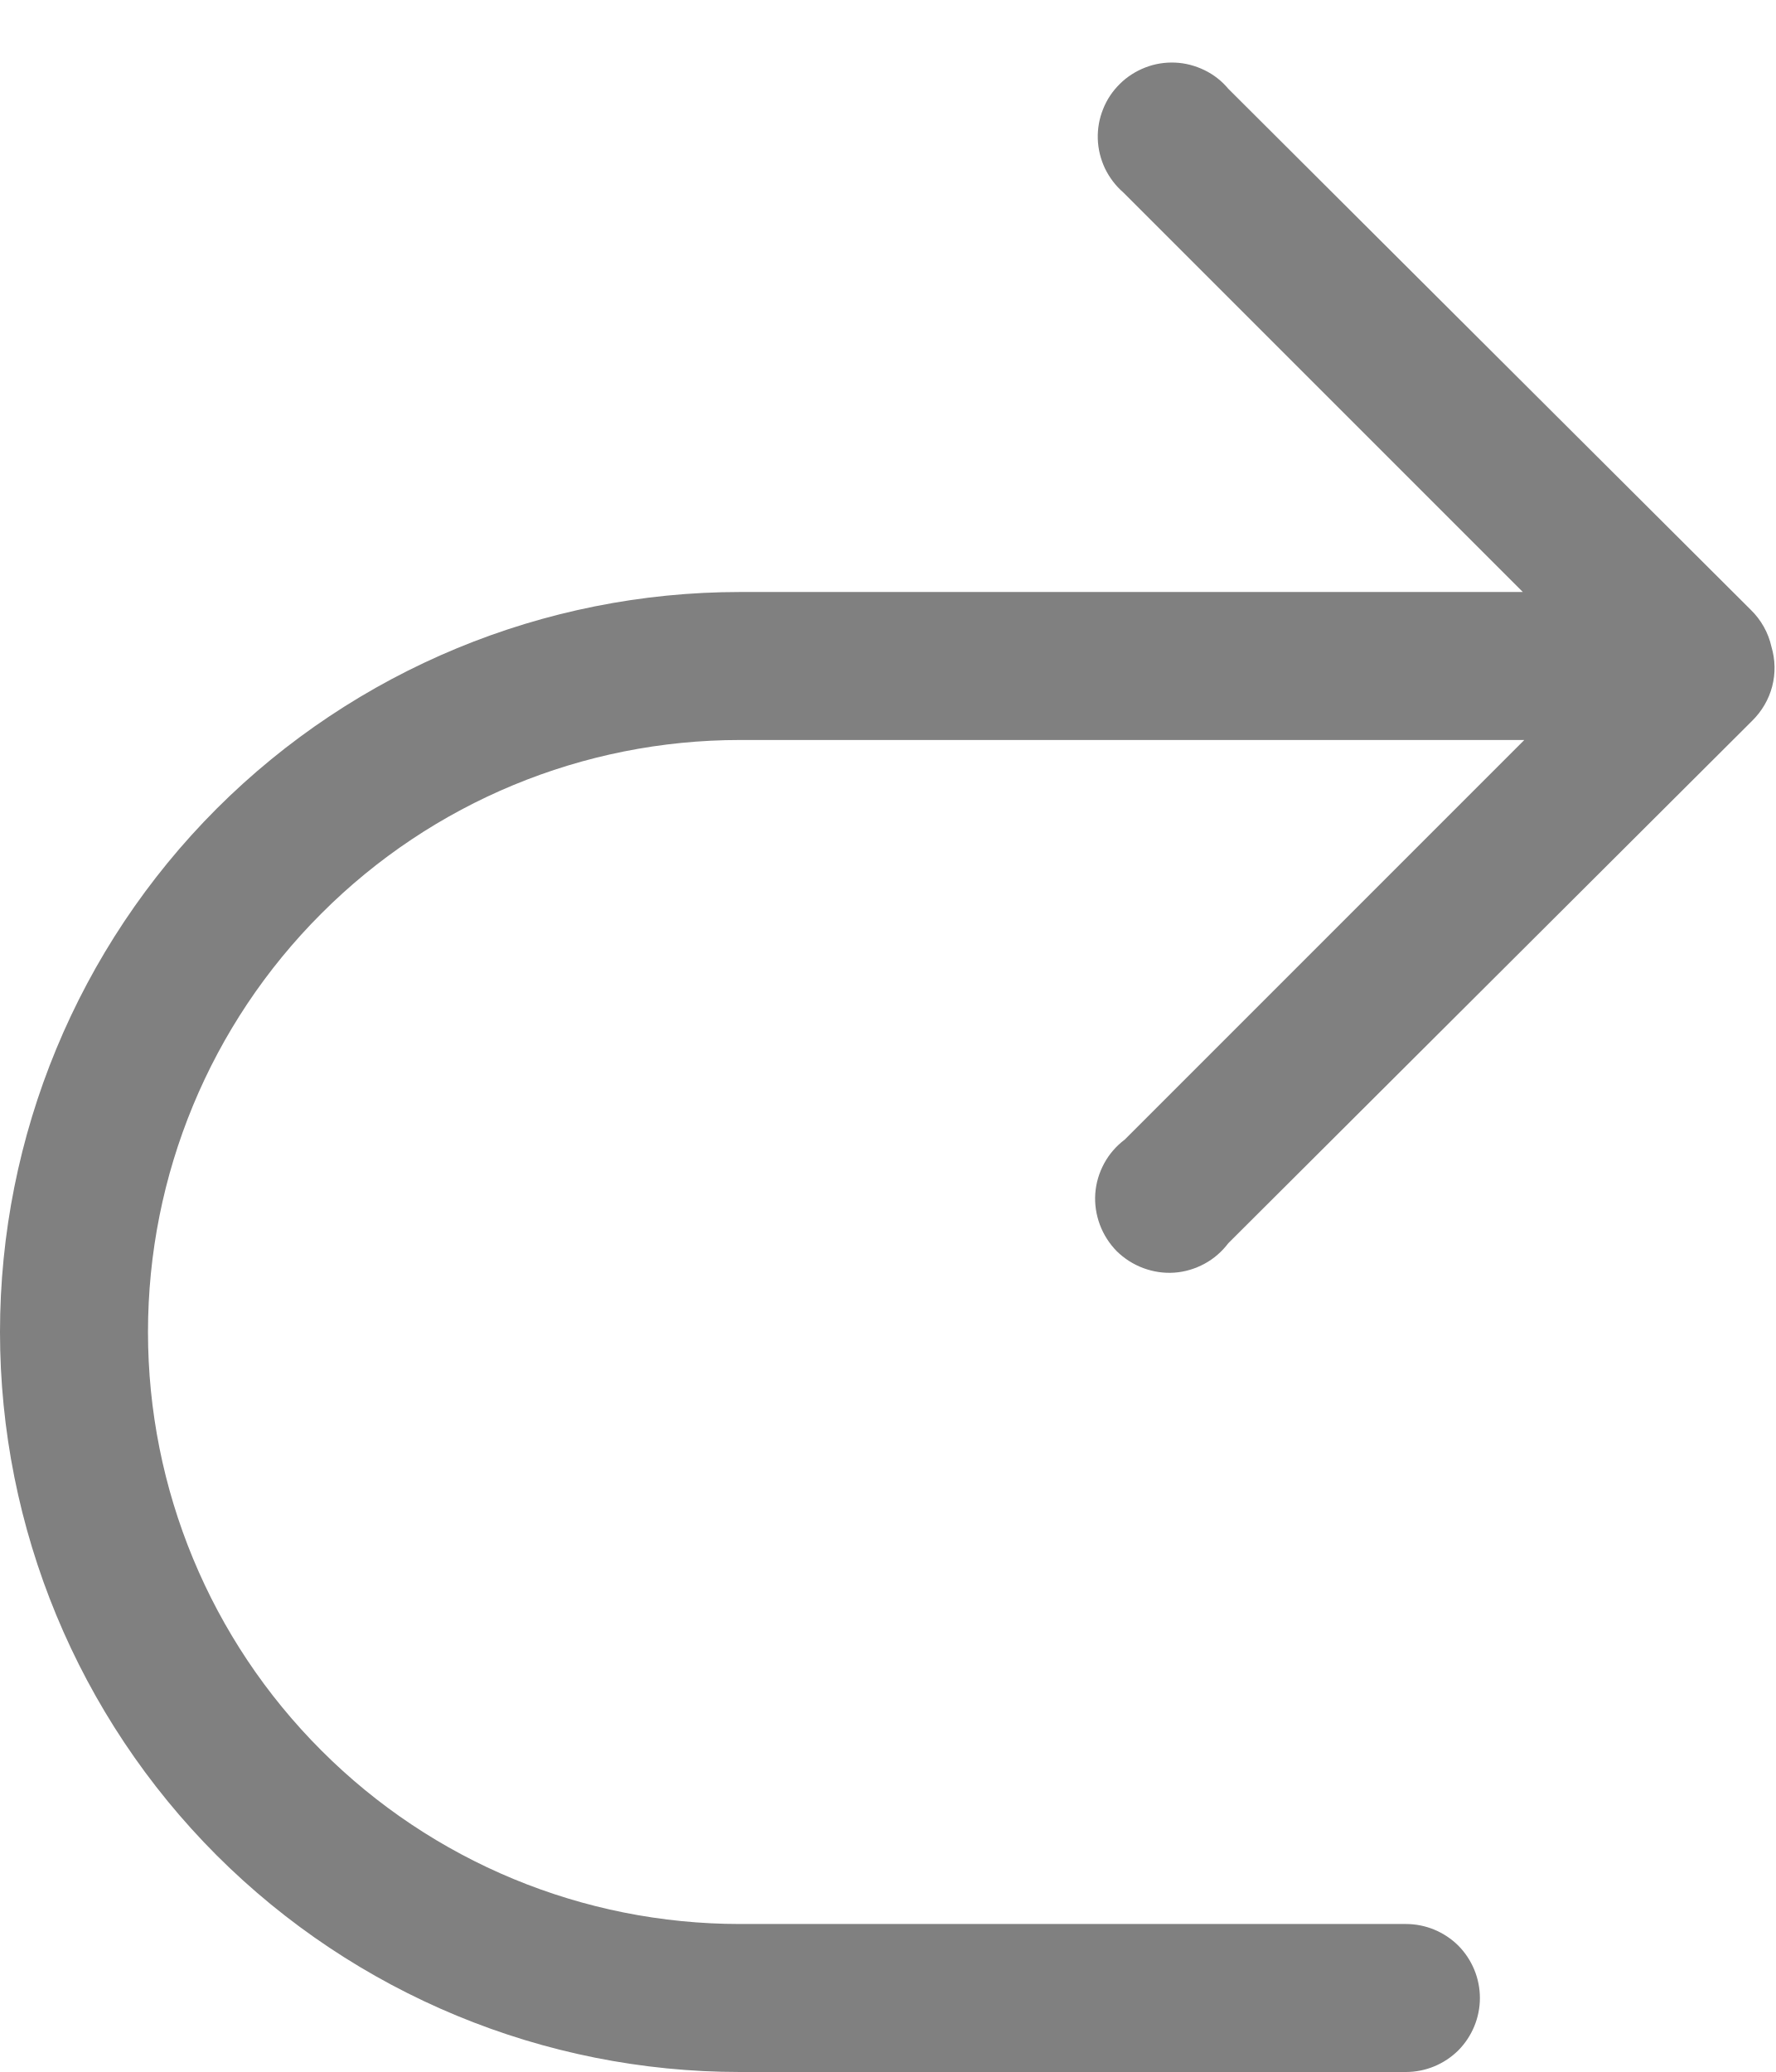
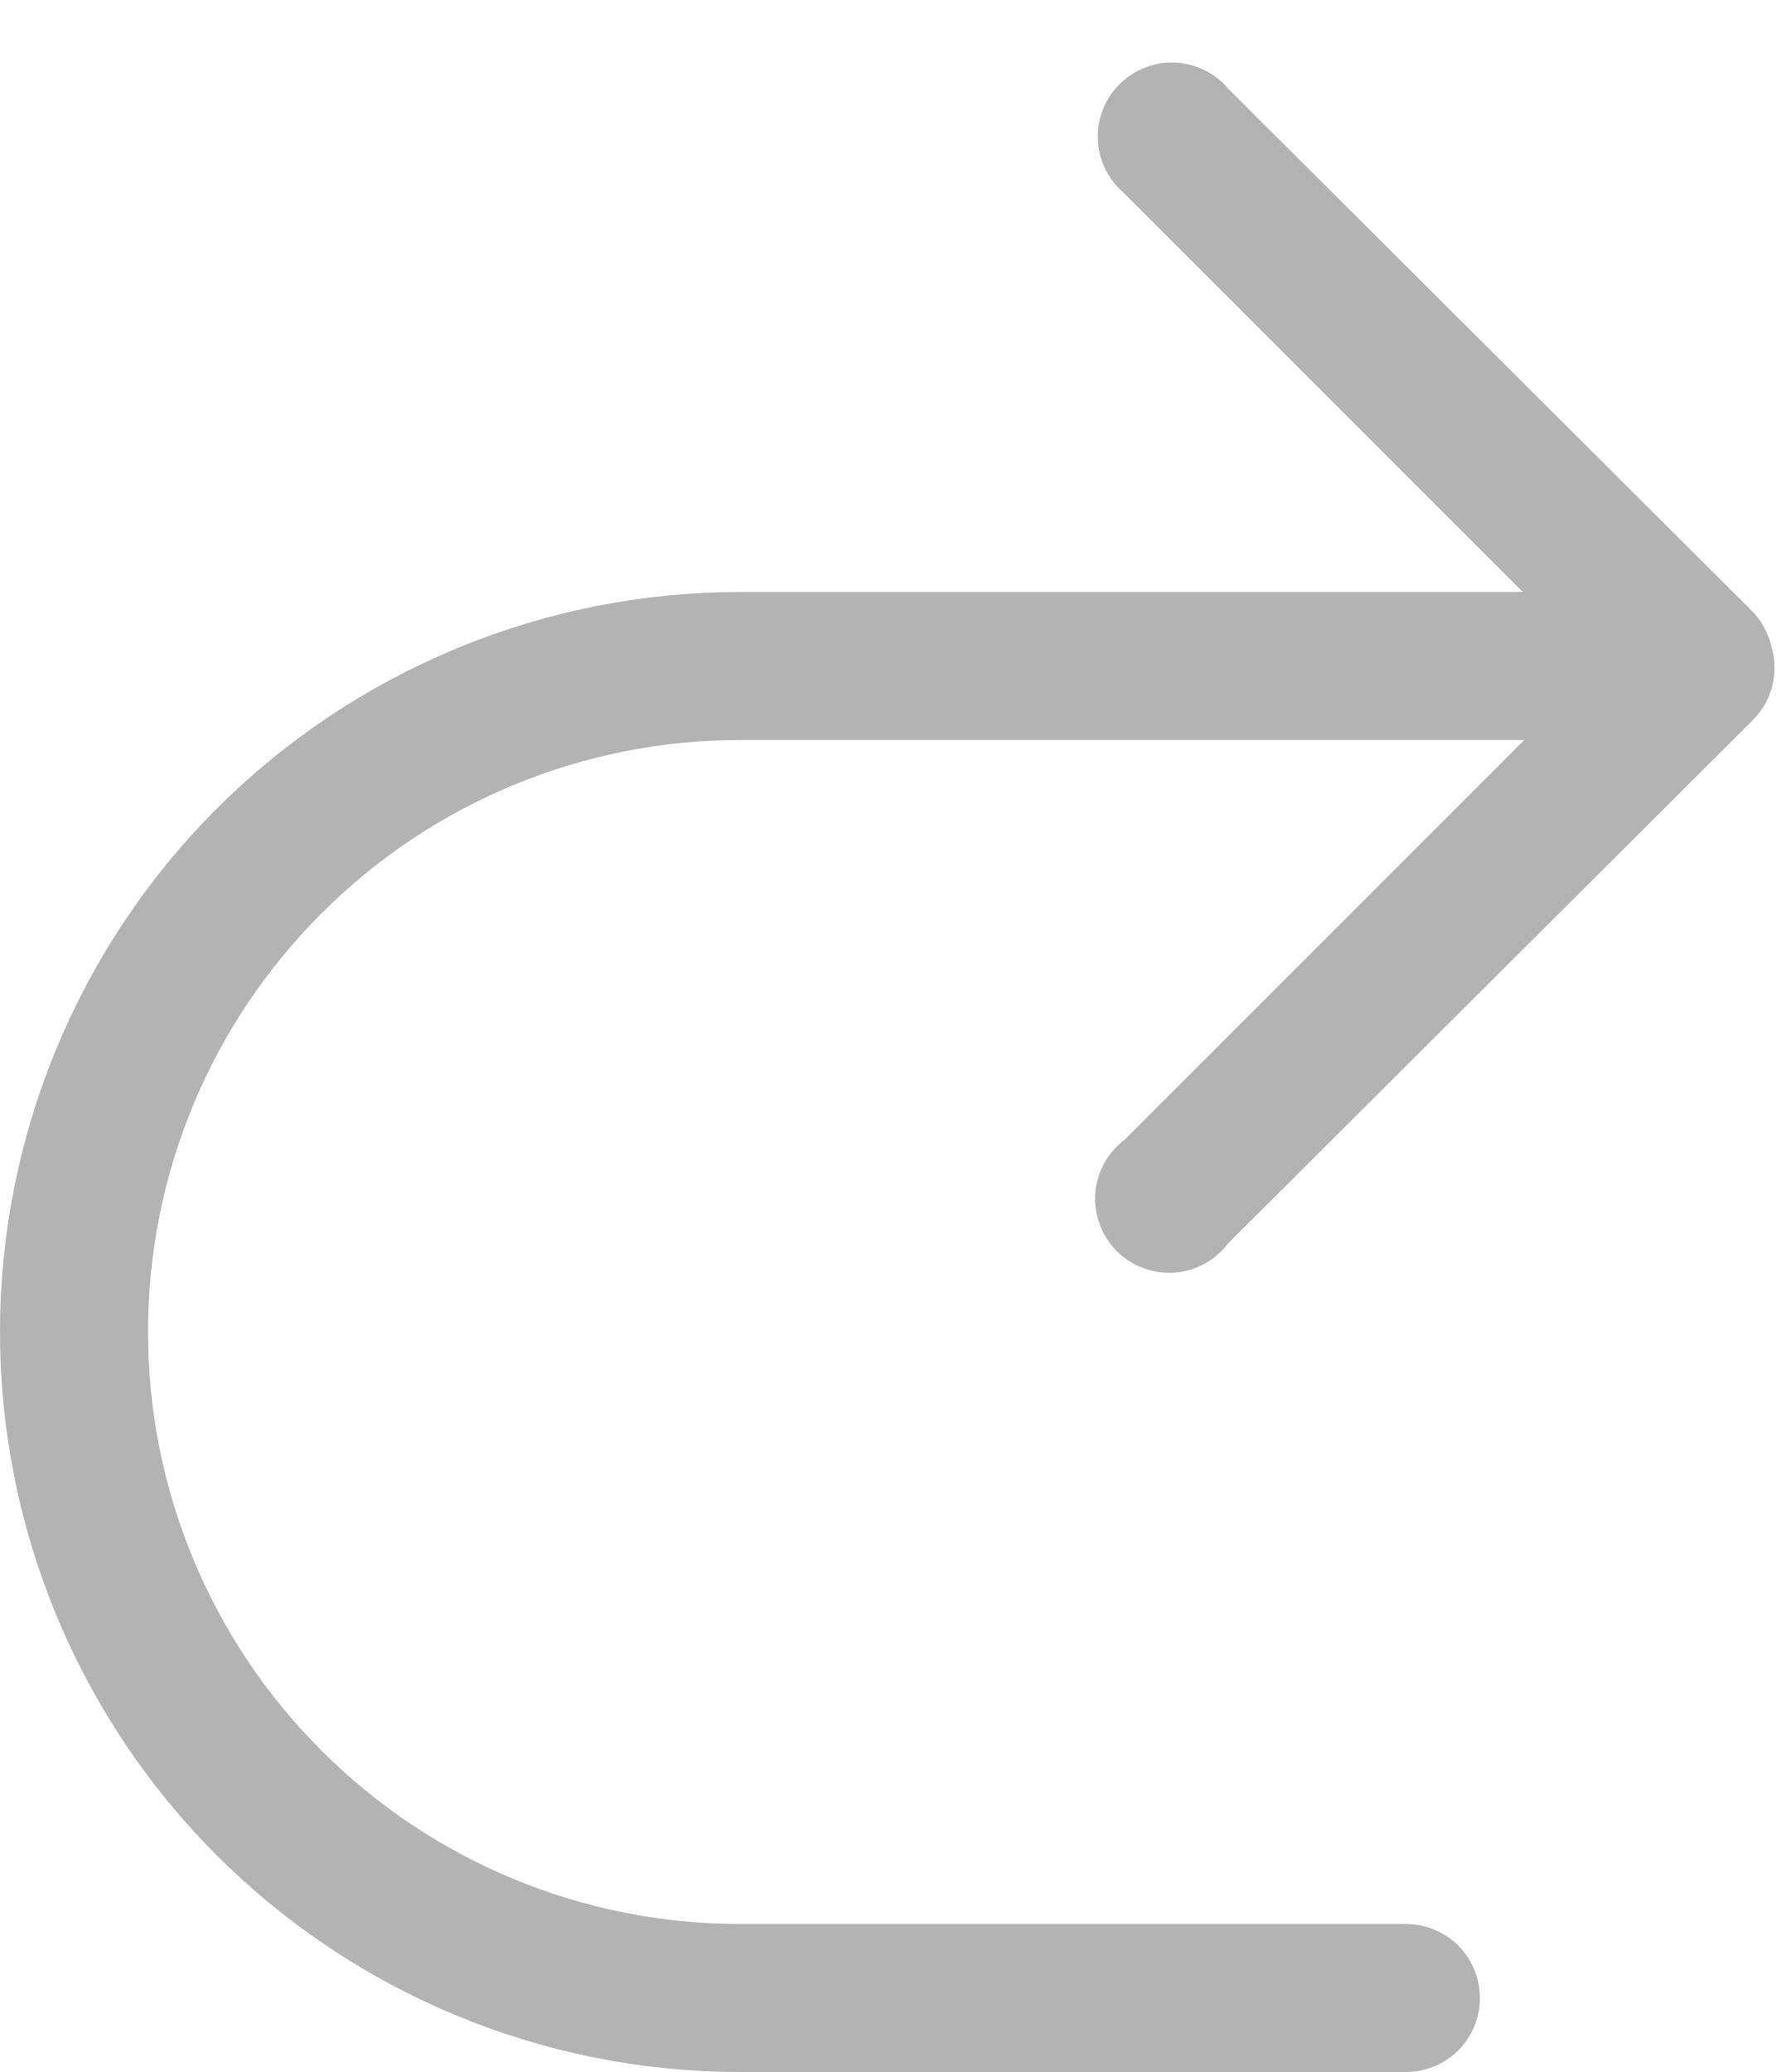
<svg xmlns="http://www.w3.org/2000/svg" width="12" height="14" viewBox="0 0 12 14" fill="none">
-   <path d="M0 9C0 10.326 0.527 11.598 1.464 12.536C2.402 13.473 3.674 14 5 14H9.5C9.633 14 9.76 13.947 9.854 13.854C9.947 13.76 10 13.633 10 13.5C10 13.367 9.947 13.24 9.854 13.146C9.76 13.053 9.633 13 9.5 13H5C3.939 13 2.922 12.579 2.172 11.828C1.421 11.078 1 10.061 1 9C1 7.939 1.421 6.922 2.172 6.172C2.922 5.421 3.939 5 5 5H10.3L7.6 7.7C7.543 7.743 7.495 7.798 7.461 7.861C7.427 7.924 7.406 7.993 7.401 8.065C7.396 8.136 7.407 8.208 7.432 8.275C7.457 8.342 7.496 8.403 7.546 8.454C7.597 8.504 7.658 8.543 7.725 8.568C7.792 8.593 7.864 8.604 7.935 8.599C8.007 8.594 8.076 8.573 8.139 8.539C8.202 8.505 8.257 8.457 8.3 8.4L11.84 4.87C11.905 4.806 11.952 4.726 11.975 4.638C11.998 4.55 11.996 4.457 11.97 4.37C11.949 4.275 11.9 4.188 11.83 4.12L8.3 0.6C8.256 0.547 8.201 0.504 8.139 0.474C8.077 0.444 8.01 0.426 7.941 0.423C7.872 0.42 7.803 0.431 7.739 0.456C7.675 0.481 7.616 0.518 7.567 0.567C7.518 0.615 7.479 0.673 7.454 0.737C7.428 0.801 7.416 0.869 7.418 0.938C7.42 1.007 7.437 1.075 7.466 1.137C7.496 1.199 7.538 1.255 7.59 1.3L10.29 4H5C3.674 4 2.402 4.527 1.464 5.464C0.527 6.402 0 7.674 0 9Z" fill="grey" />
+   <path d="M0 9C0 10.326 0.527 11.598 1.464 12.536C2.402 13.473 3.674 14 5 14H9.5C9.633 14 9.76 13.947 9.854 13.854C9.947 13.76 10 13.633 10 13.5C10 13.367 9.947 13.24 9.854 13.146C9.76 13.053 9.633 13 9.5 13H5C3.939 13 2.922 12.579 2.172 11.828C1.421 11.078 1 10.061 1 9C1 7.939 1.421 6.922 2.172 6.172C2.922 5.421 3.939 5 5 5H10.3L7.6 7.7C7.543 7.743 7.495 7.798 7.461 7.861C7.427 7.924 7.406 7.993 7.401 8.065C7.396 8.136 7.407 8.208 7.432 8.275C7.457 8.342 7.496 8.403 7.546 8.454C7.597 8.504 7.658 8.543 7.725 8.568C7.792 8.593 7.864 8.604 7.935 8.599C8.007 8.594 8.076 8.573 8.139 8.539C8.202 8.505 8.257 8.457 8.3 8.4L11.84 4.87C11.905 4.806 11.952 4.726 11.975 4.638C11.998 4.55 11.996 4.457 11.97 4.37C11.949 4.275 11.9 4.188 11.83 4.12L8.3 0.6C8.256 0.547 8.201 0.504 8.139 0.474C8.077 0.444 8.01 0.426 7.941 0.423C7.872 0.42 7.803 0.431 7.739 0.456C7.675 0.481 7.616 0.518 7.567 0.567C7.518 0.615 7.479 0.673 7.454 0.737C7.428 0.801 7.416 0.869 7.418 0.938C7.42 1.007 7.437 1.075 7.466 1.137C7.496 1.199 7.538 1.255 7.59 1.3L10.29 4H5C3.674 4 2.402 4.527 1.464 5.464C0.527 6.402 0 7.674 0 9Z" fill="#b3b3b6" />
</svg>
